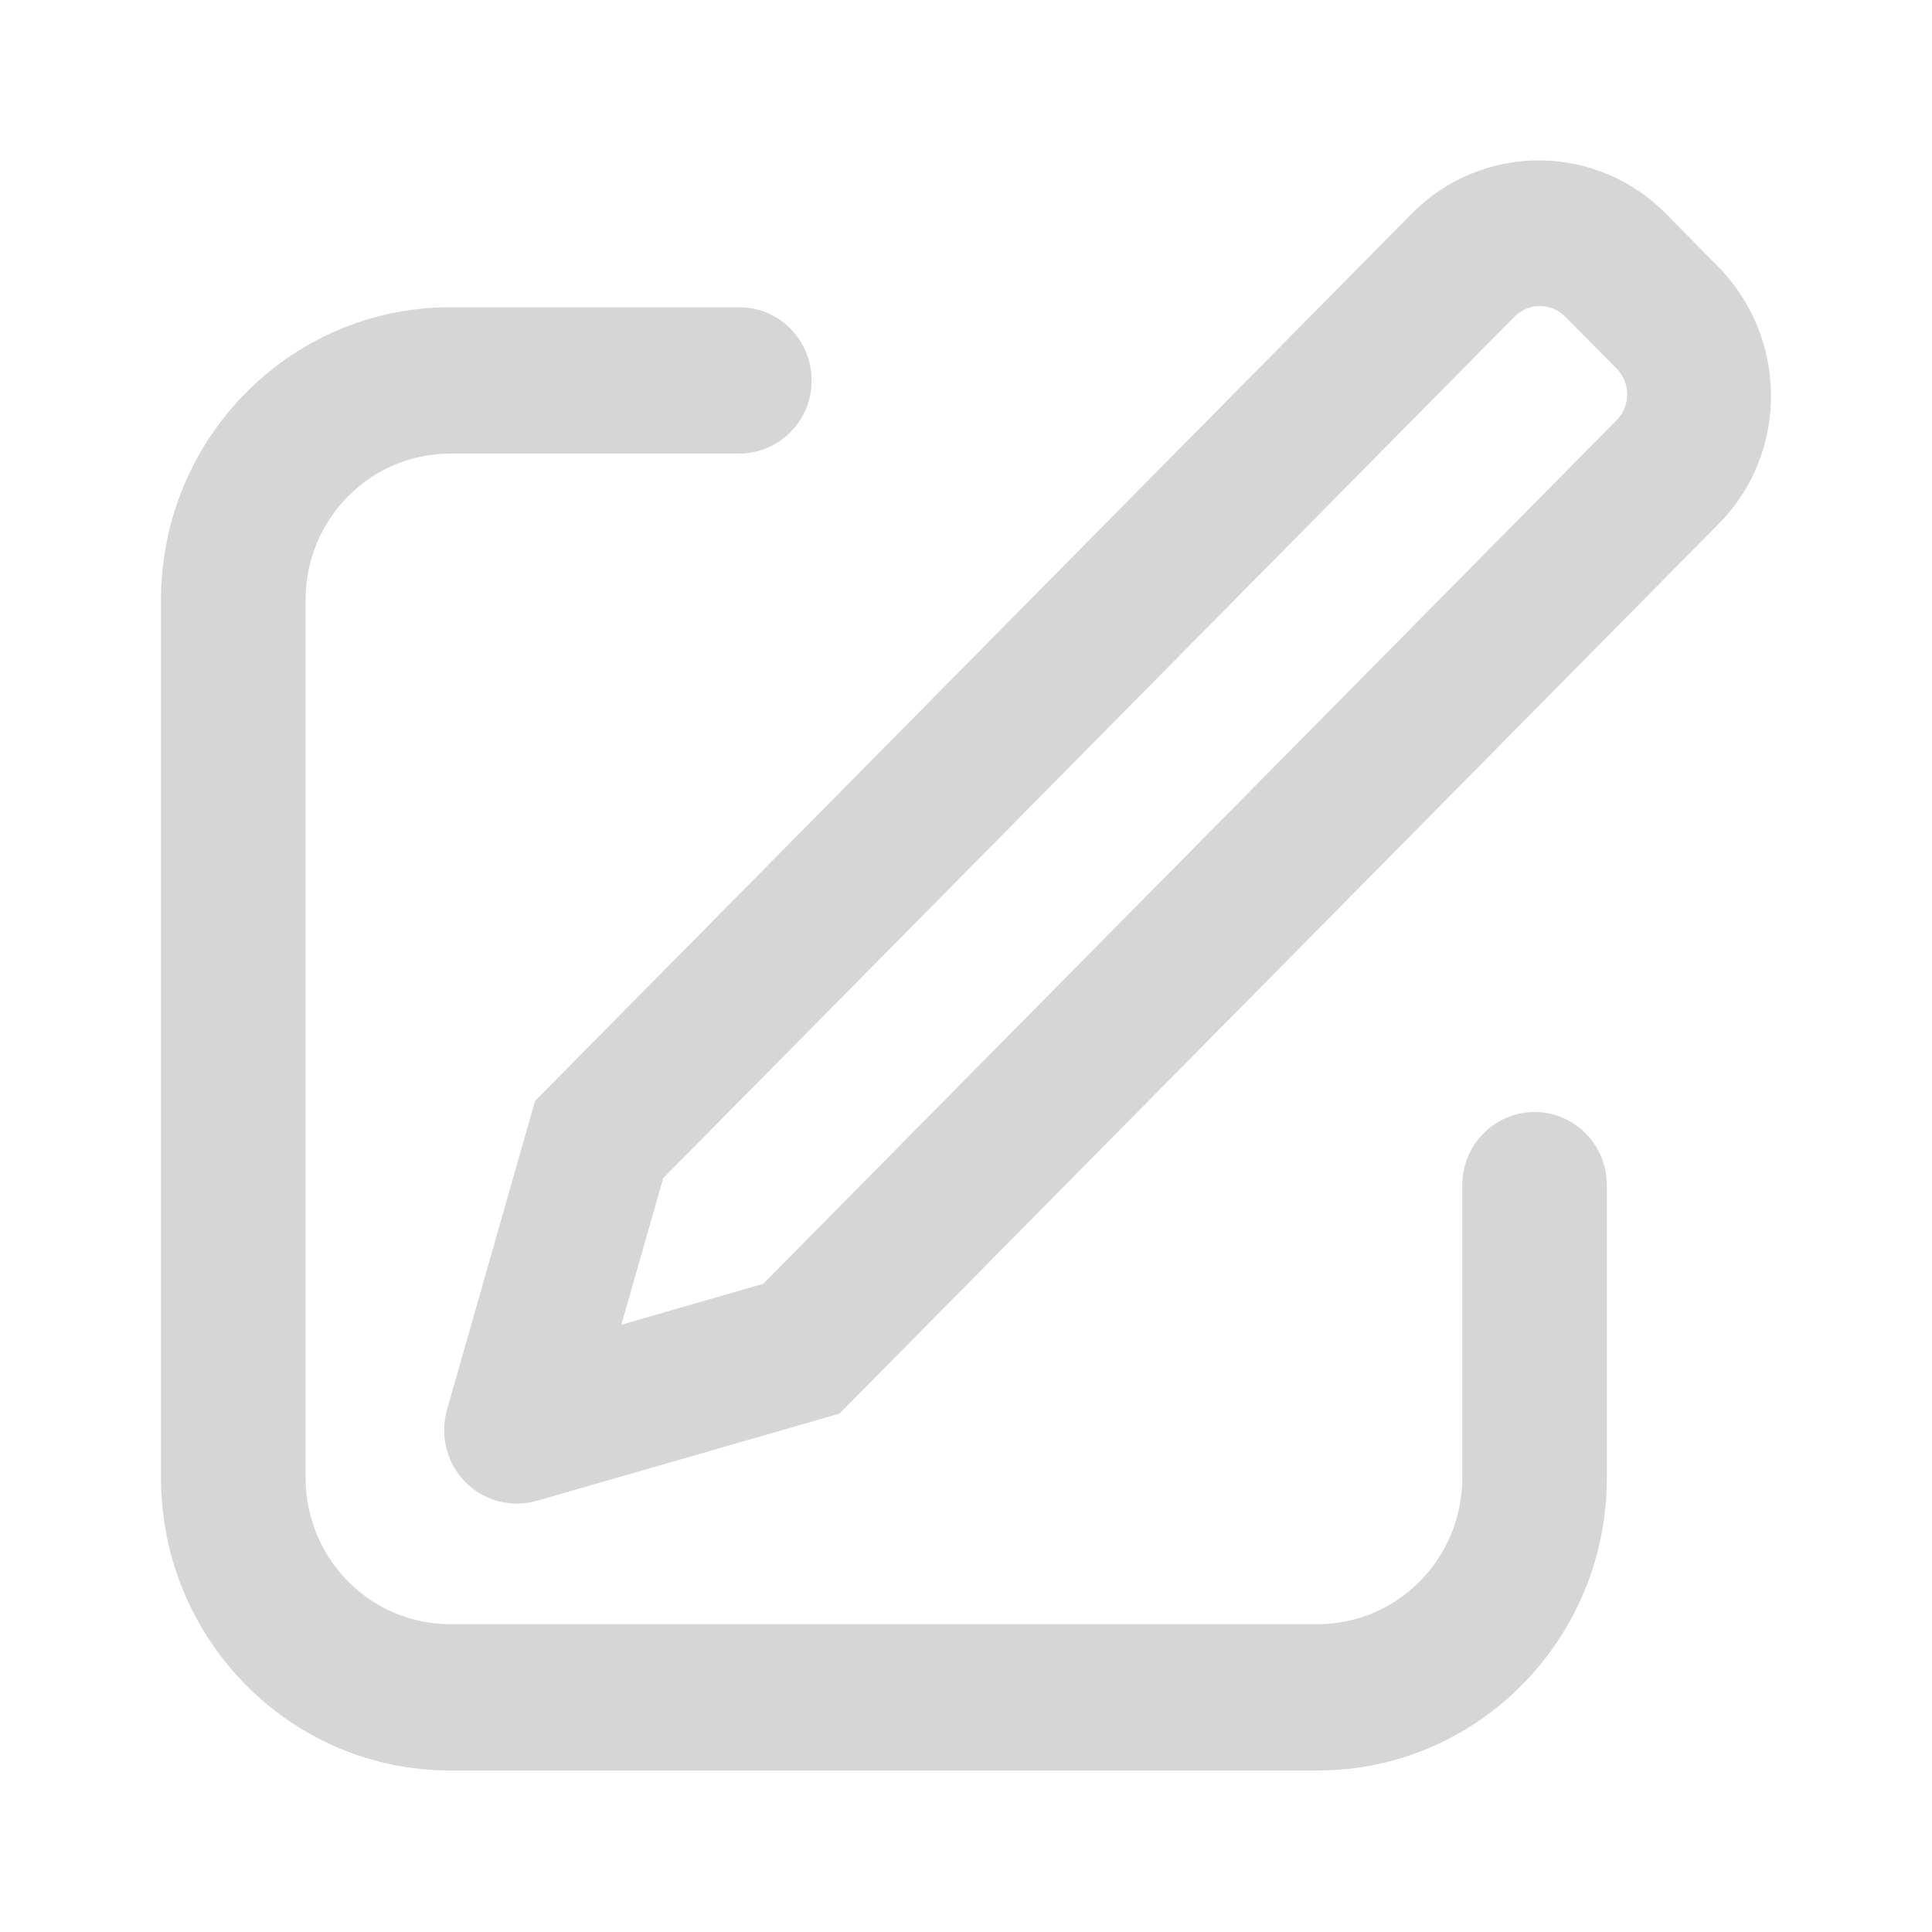
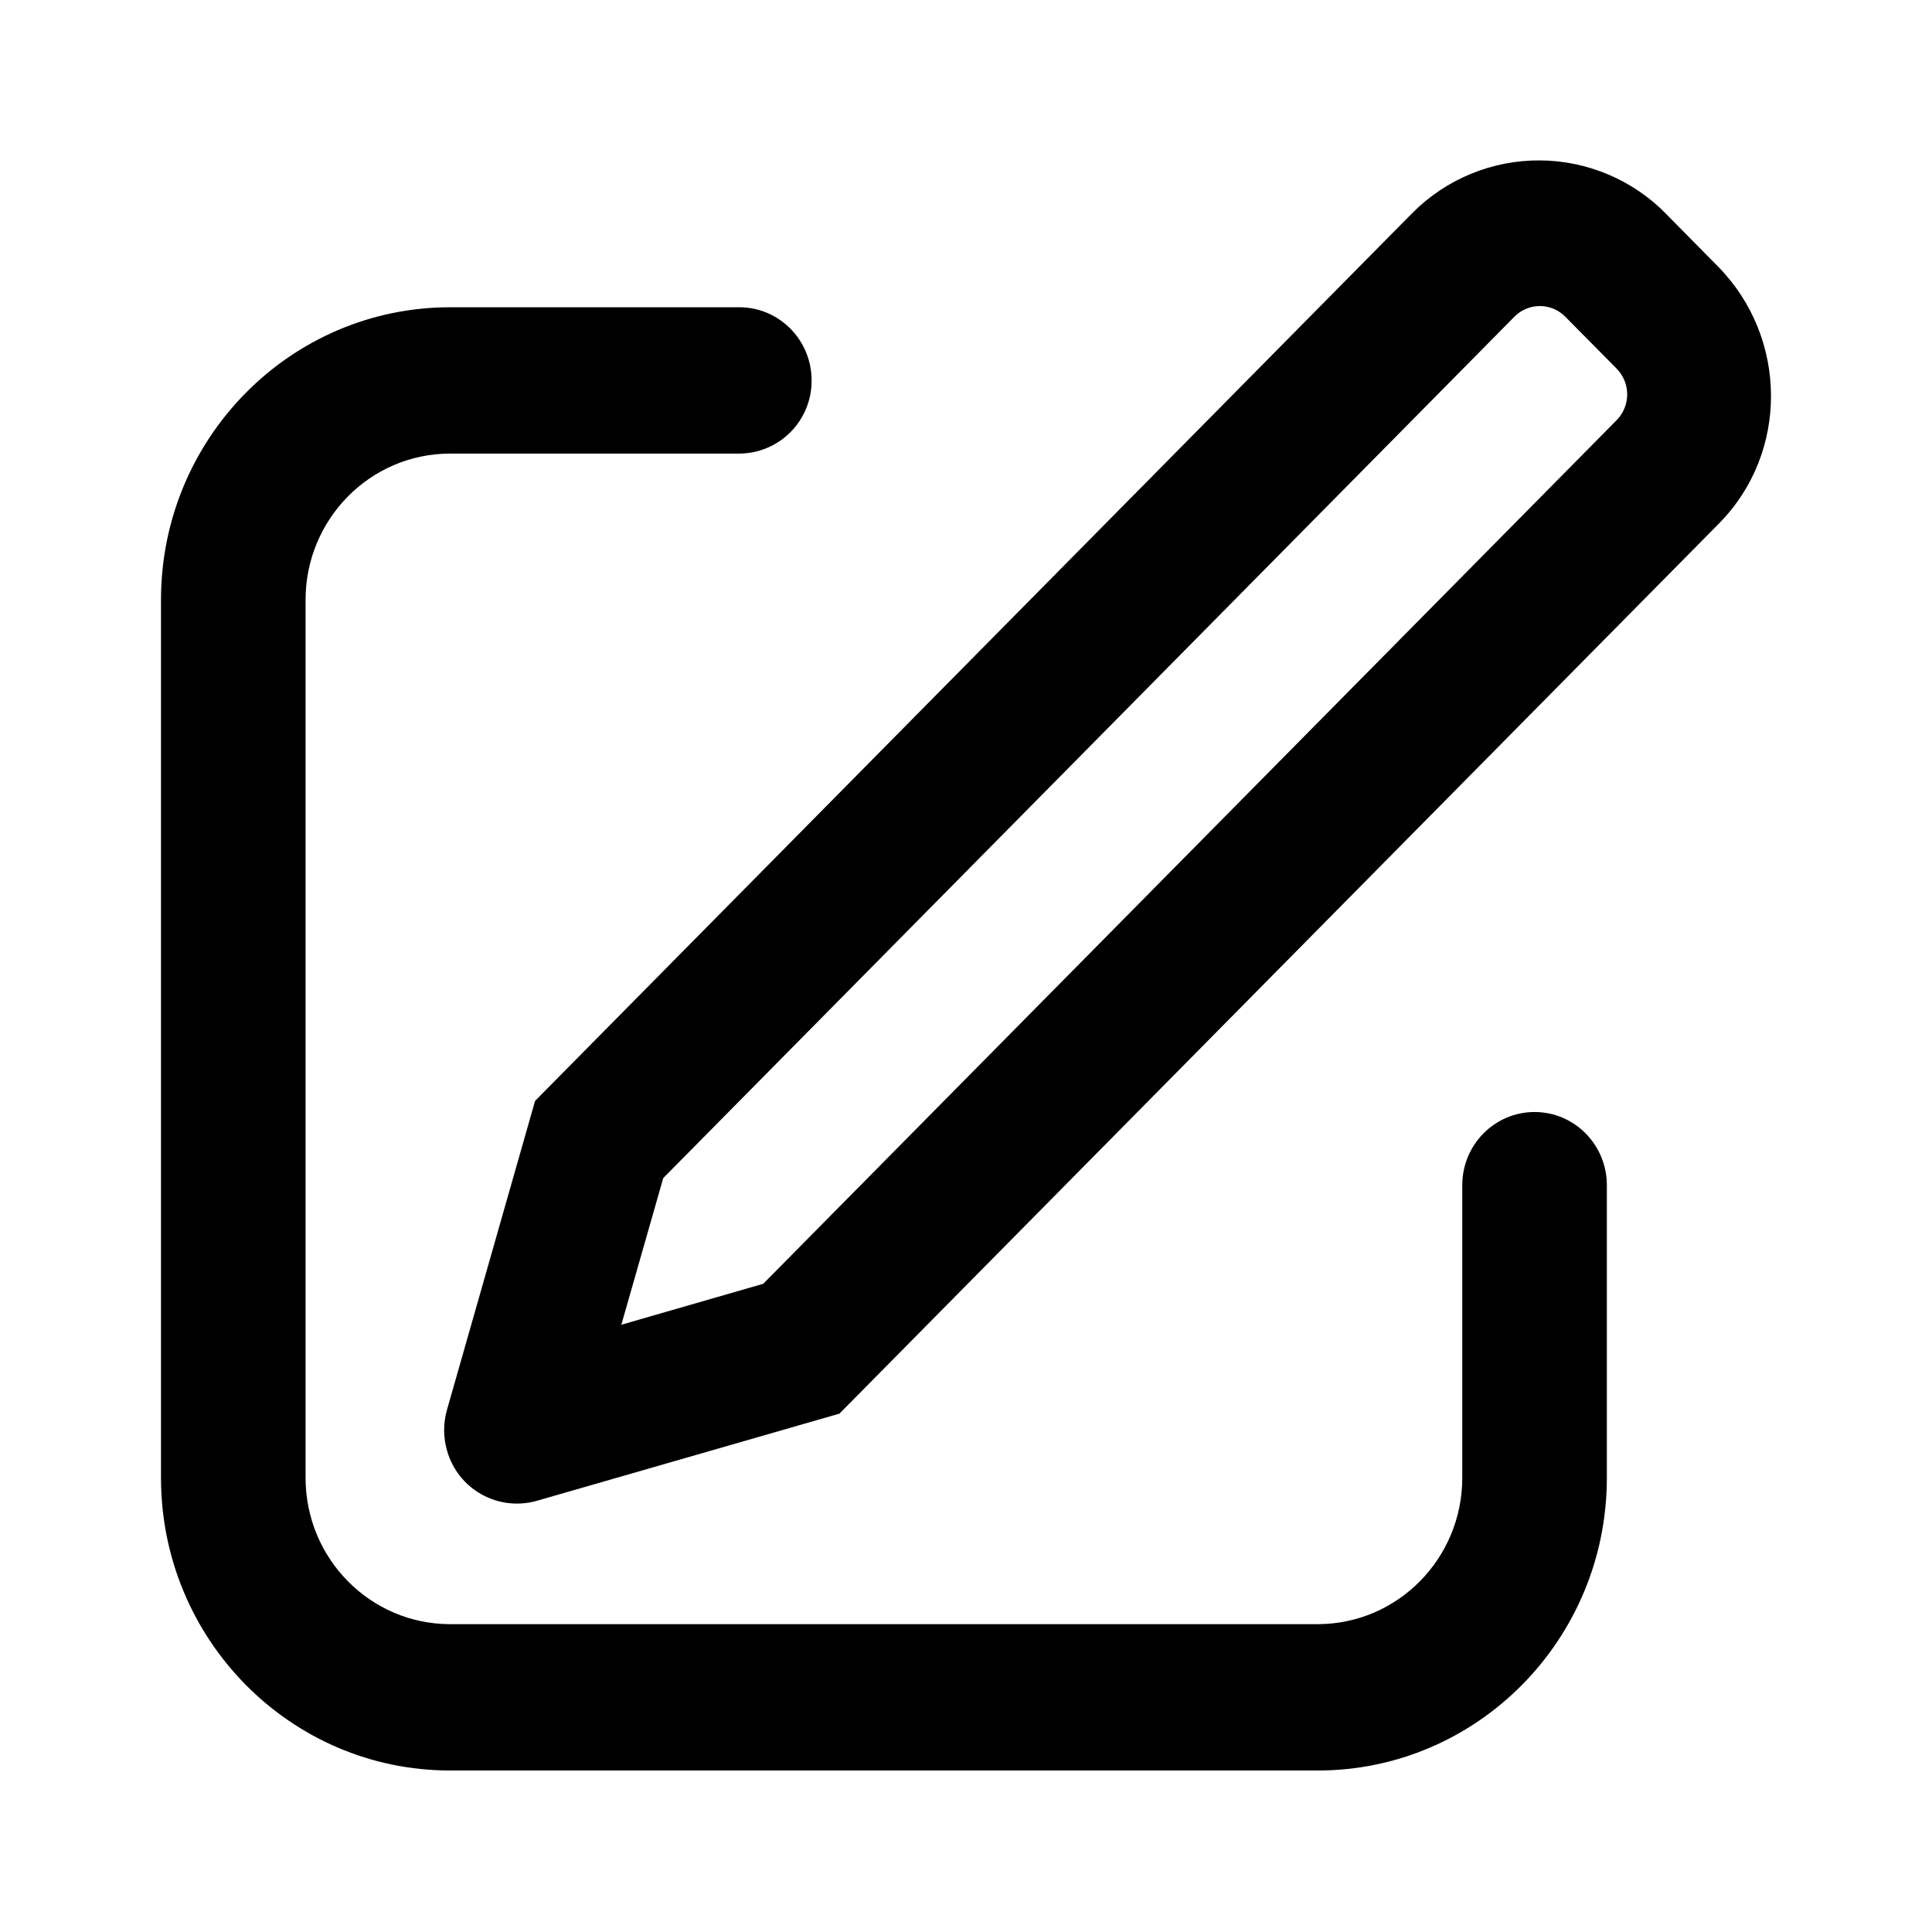
- <svg xmlns="http://www.w3.org/2000/svg" width="85" height="85" viewBox="0 0 85 85" fill="none">
-   <path d="M27.342 58.281L33.578 56.482L71.131 18.48C71.427 18.176 71.592 17.768 71.59 17.344C71.588 16.92 71.419 16.514 71.12 16.213L68.871 13.939C68.726 13.79 68.552 13.671 68.361 13.589C68.169 13.508 67.963 13.466 67.754 13.464C67.546 13.463 67.339 13.504 67.147 13.584C66.954 13.663 66.78 13.781 66.633 13.929L29.18 51.831L27.338 58.277L27.342 58.281ZM73.323 9.434L75.572 11.711C78.674 14.853 78.703 19.921 75.629 23.031L36.932 62.194L23.602 66.034C22.788 66.261 21.917 66.157 21.18 65.743C20.443 65.33 19.9 64.641 19.67 63.827C19.5 63.242 19.497 62.621 19.663 62.035L23.541 48.435L62.135 9.374C62.869 8.635 63.742 8.05 64.705 7.652C65.667 7.254 66.7 7.052 67.741 7.057C68.782 7.062 69.812 7.275 70.771 7.683C71.729 8.09 72.597 8.684 73.323 9.431V9.434ZM32.527 13.518C34.283 13.518 35.707 14.959 35.707 16.737C35.71 17.157 35.63 17.574 35.471 17.963C35.313 18.353 35.08 18.707 34.784 19.006C34.489 19.305 34.137 19.543 33.75 19.706C33.363 19.869 32.947 19.954 32.527 19.956H19.805C16.292 19.956 13.444 22.839 13.444 26.392V65.017C13.444 68.573 16.292 71.456 19.805 71.456H57.97C61.483 71.456 64.334 68.573 64.334 65.017V52.143C64.334 50.365 65.758 48.924 67.515 48.924C69.271 48.924 70.695 50.365 70.695 52.147V65.017C70.695 72.129 64.997 77.895 57.97 77.895H19.805C12.778 77.895 7.083 72.129 7.083 65.017V26.392C7.083 19.284 12.778 13.518 19.805 13.518H32.527Z" fill="#D6D6D6" />
+ <svg xmlns="http://www.w3.org/2000/svg" width="85" height="85" viewBox="0 0 85 85">
+   <path d="M27.342 58.281L33.578 56.482L71.131 18.48C71.427 18.176 71.592 17.768 71.59 17.344C71.588 16.92 71.419 16.514 71.12 16.213L68.871 13.939C68.726 13.79 68.552 13.671 68.361 13.589C68.169 13.508 67.963 13.466 67.754 13.464C67.546 13.463 67.339 13.504 67.147 13.584C66.954 13.663 66.78 13.781 66.633 13.929L29.18 51.831L27.338 58.277L27.342 58.281ZM73.323 9.434L75.572 11.711C78.674 14.853 78.703 19.921 75.629 23.031L36.932 62.194L23.602 66.034C22.788 66.261 21.917 66.157 21.18 65.743C20.443 65.33 19.9 64.641 19.67 63.827C19.5 63.242 19.497 62.621 19.663 62.035L23.541 48.435L62.135 9.374C62.869 8.635 63.742 8.05 64.705 7.652C65.667 7.254 66.7 7.052 67.741 7.057C68.782 7.062 69.812 7.275 70.771 7.683C71.729 8.09 72.597 8.684 73.323 9.431V9.434ZM32.527 13.518C34.283 13.518 35.707 14.959 35.707 16.737C35.71 17.157 35.63 17.574 35.471 17.963C35.313 18.353 35.08 18.707 34.784 19.006C34.489 19.305 34.137 19.543 33.75 19.706C33.363 19.869 32.947 19.954 32.527 19.956H19.805C16.292 19.956 13.444 22.839 13.444 26.392V65.017C13.444 68.573 16.292 71.456 19.805 71.456H57.97C61.483 71.456 64.334 68.573 64.334 65.017V52.143C64.334 50.365 65.758 48.924 67.515 48.924C69.271 48.924 70.695 50.365 70.695 52.147V65.017C70.695 72.129 64.997 77.895 57.97 77.895H19.805C12.778 77.895 7.083 72.129 7.083 65.017V26.392C7.083 19.284 12.778 13.518 19.805 13.518H32.527Z" />
</svg>
